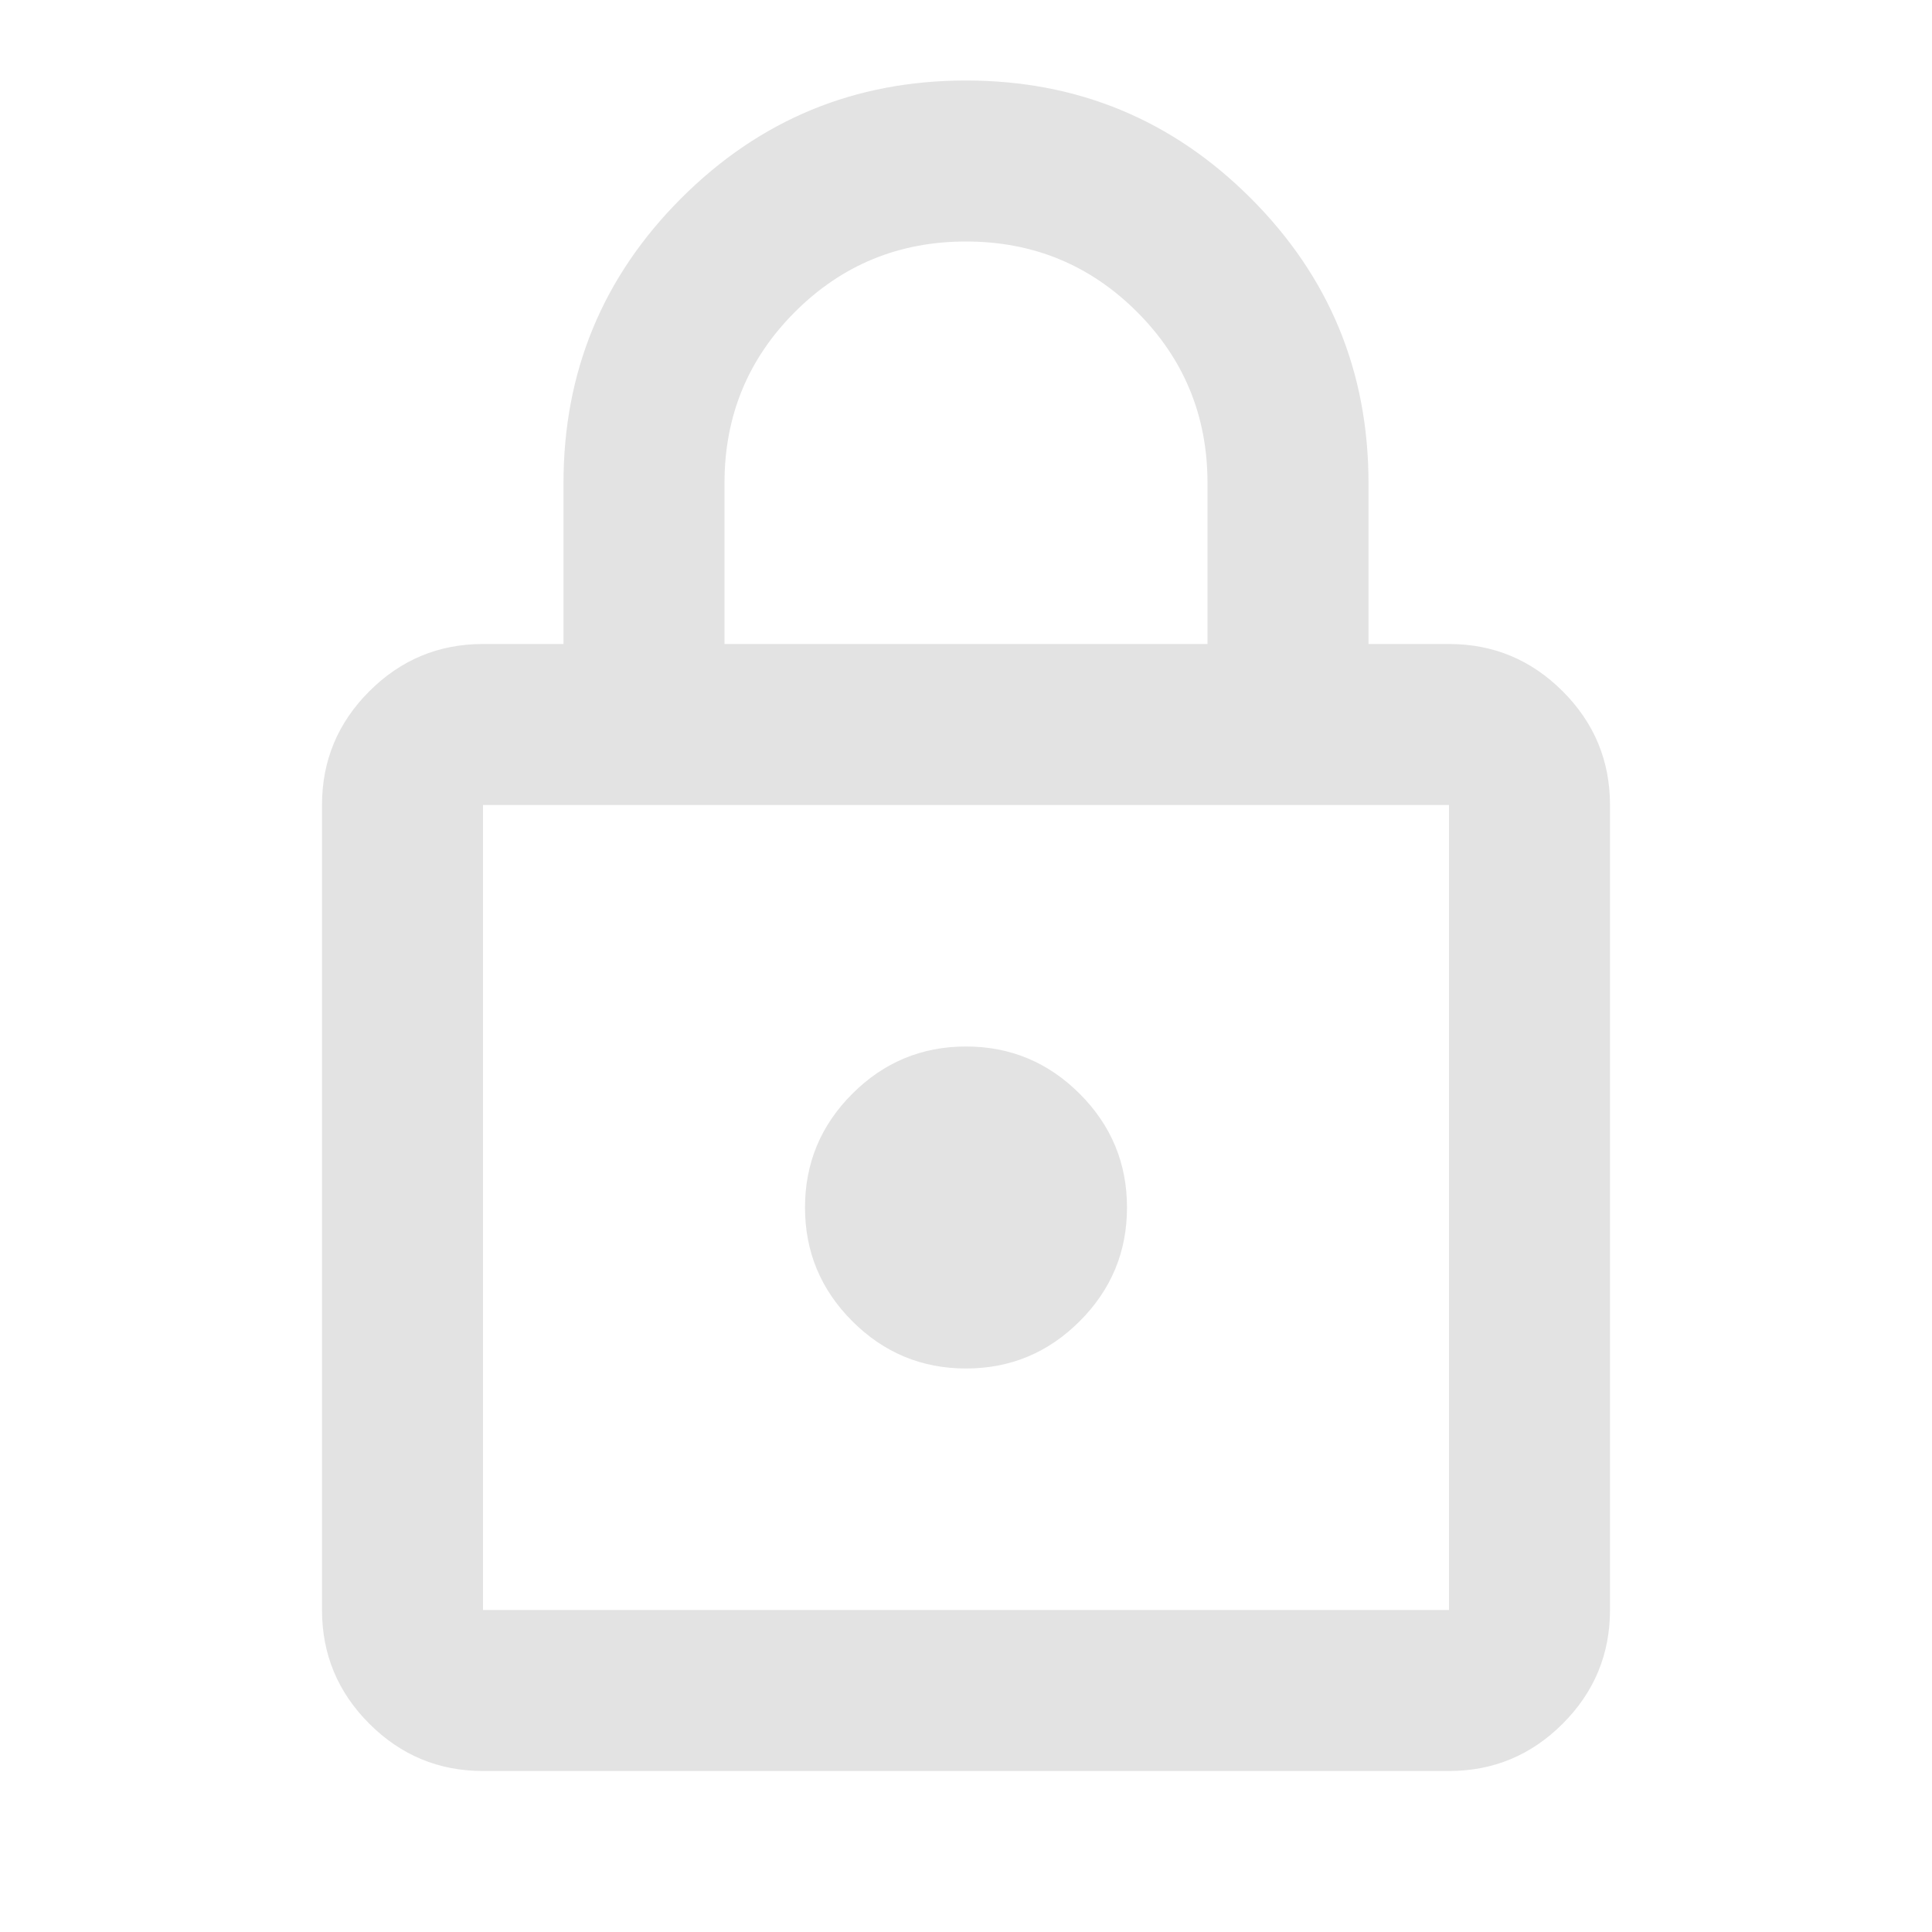
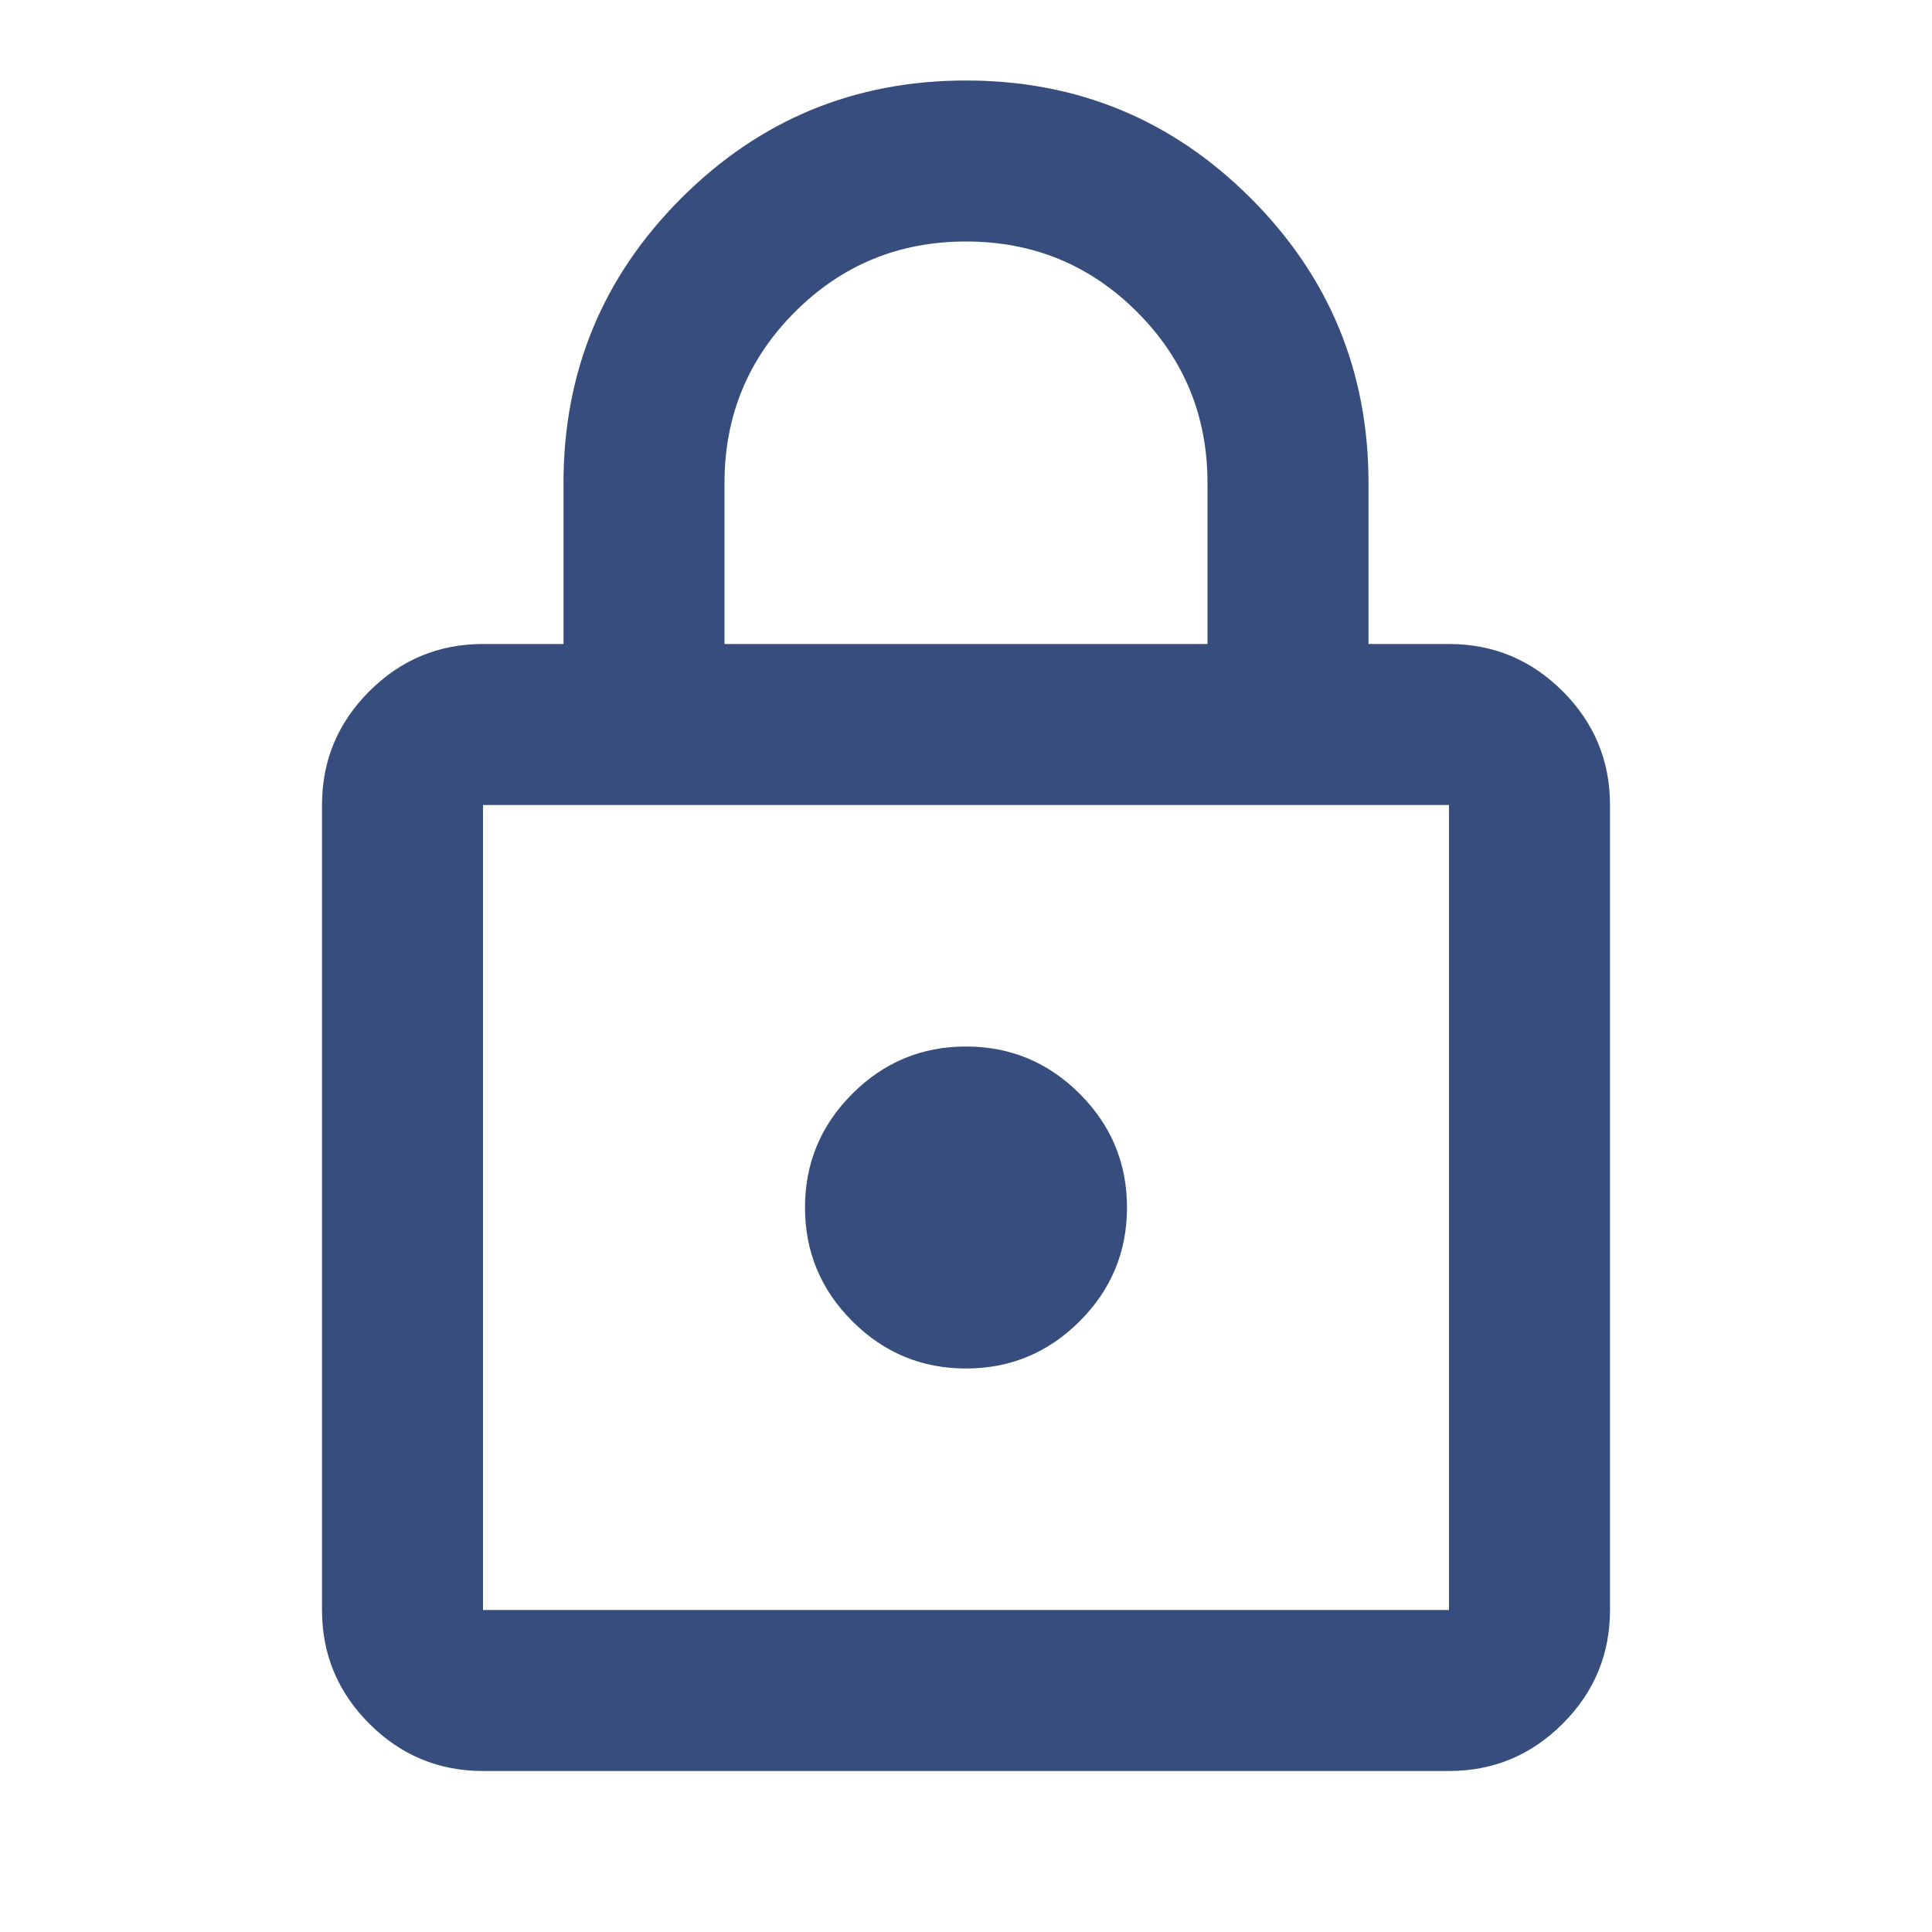
- <svg xmlns="http://www.w3.org/2000/svg" height="24px" viewBox="0 -960 960 960" width="24px" fill="#e3e3e3">
+ <svg xmlns="http://www.w3.org/2000/svg" height="24px" viewBox="0 -960 960 960" width="24px" fill="#364d7d">
  <path d="M240-80q-33 0-56.5-23.5T160-160v-400q0-33 23.5-56.5T240-640h40v-80q0-83 58.5-141.5T480-920q83 0 141.5 58.5T680-720v80h40q33 0 56.5 23.5T800-560v400q0 33-23.5 56.5T720-80H240Zm0-80h480v-400H240v400Zm240-120q33 0 56.5-23.5T560-360q0-33-23.5-56.5T480-440q-33 0-56.5 23.5T400-360q0 33 23.5 56.5T480-280ZM360-640h240v-80q0-50-35-85t-85-35q-50 0-85 35t-35 85v80ZM240-160v-400 400Z" />
</svg>
